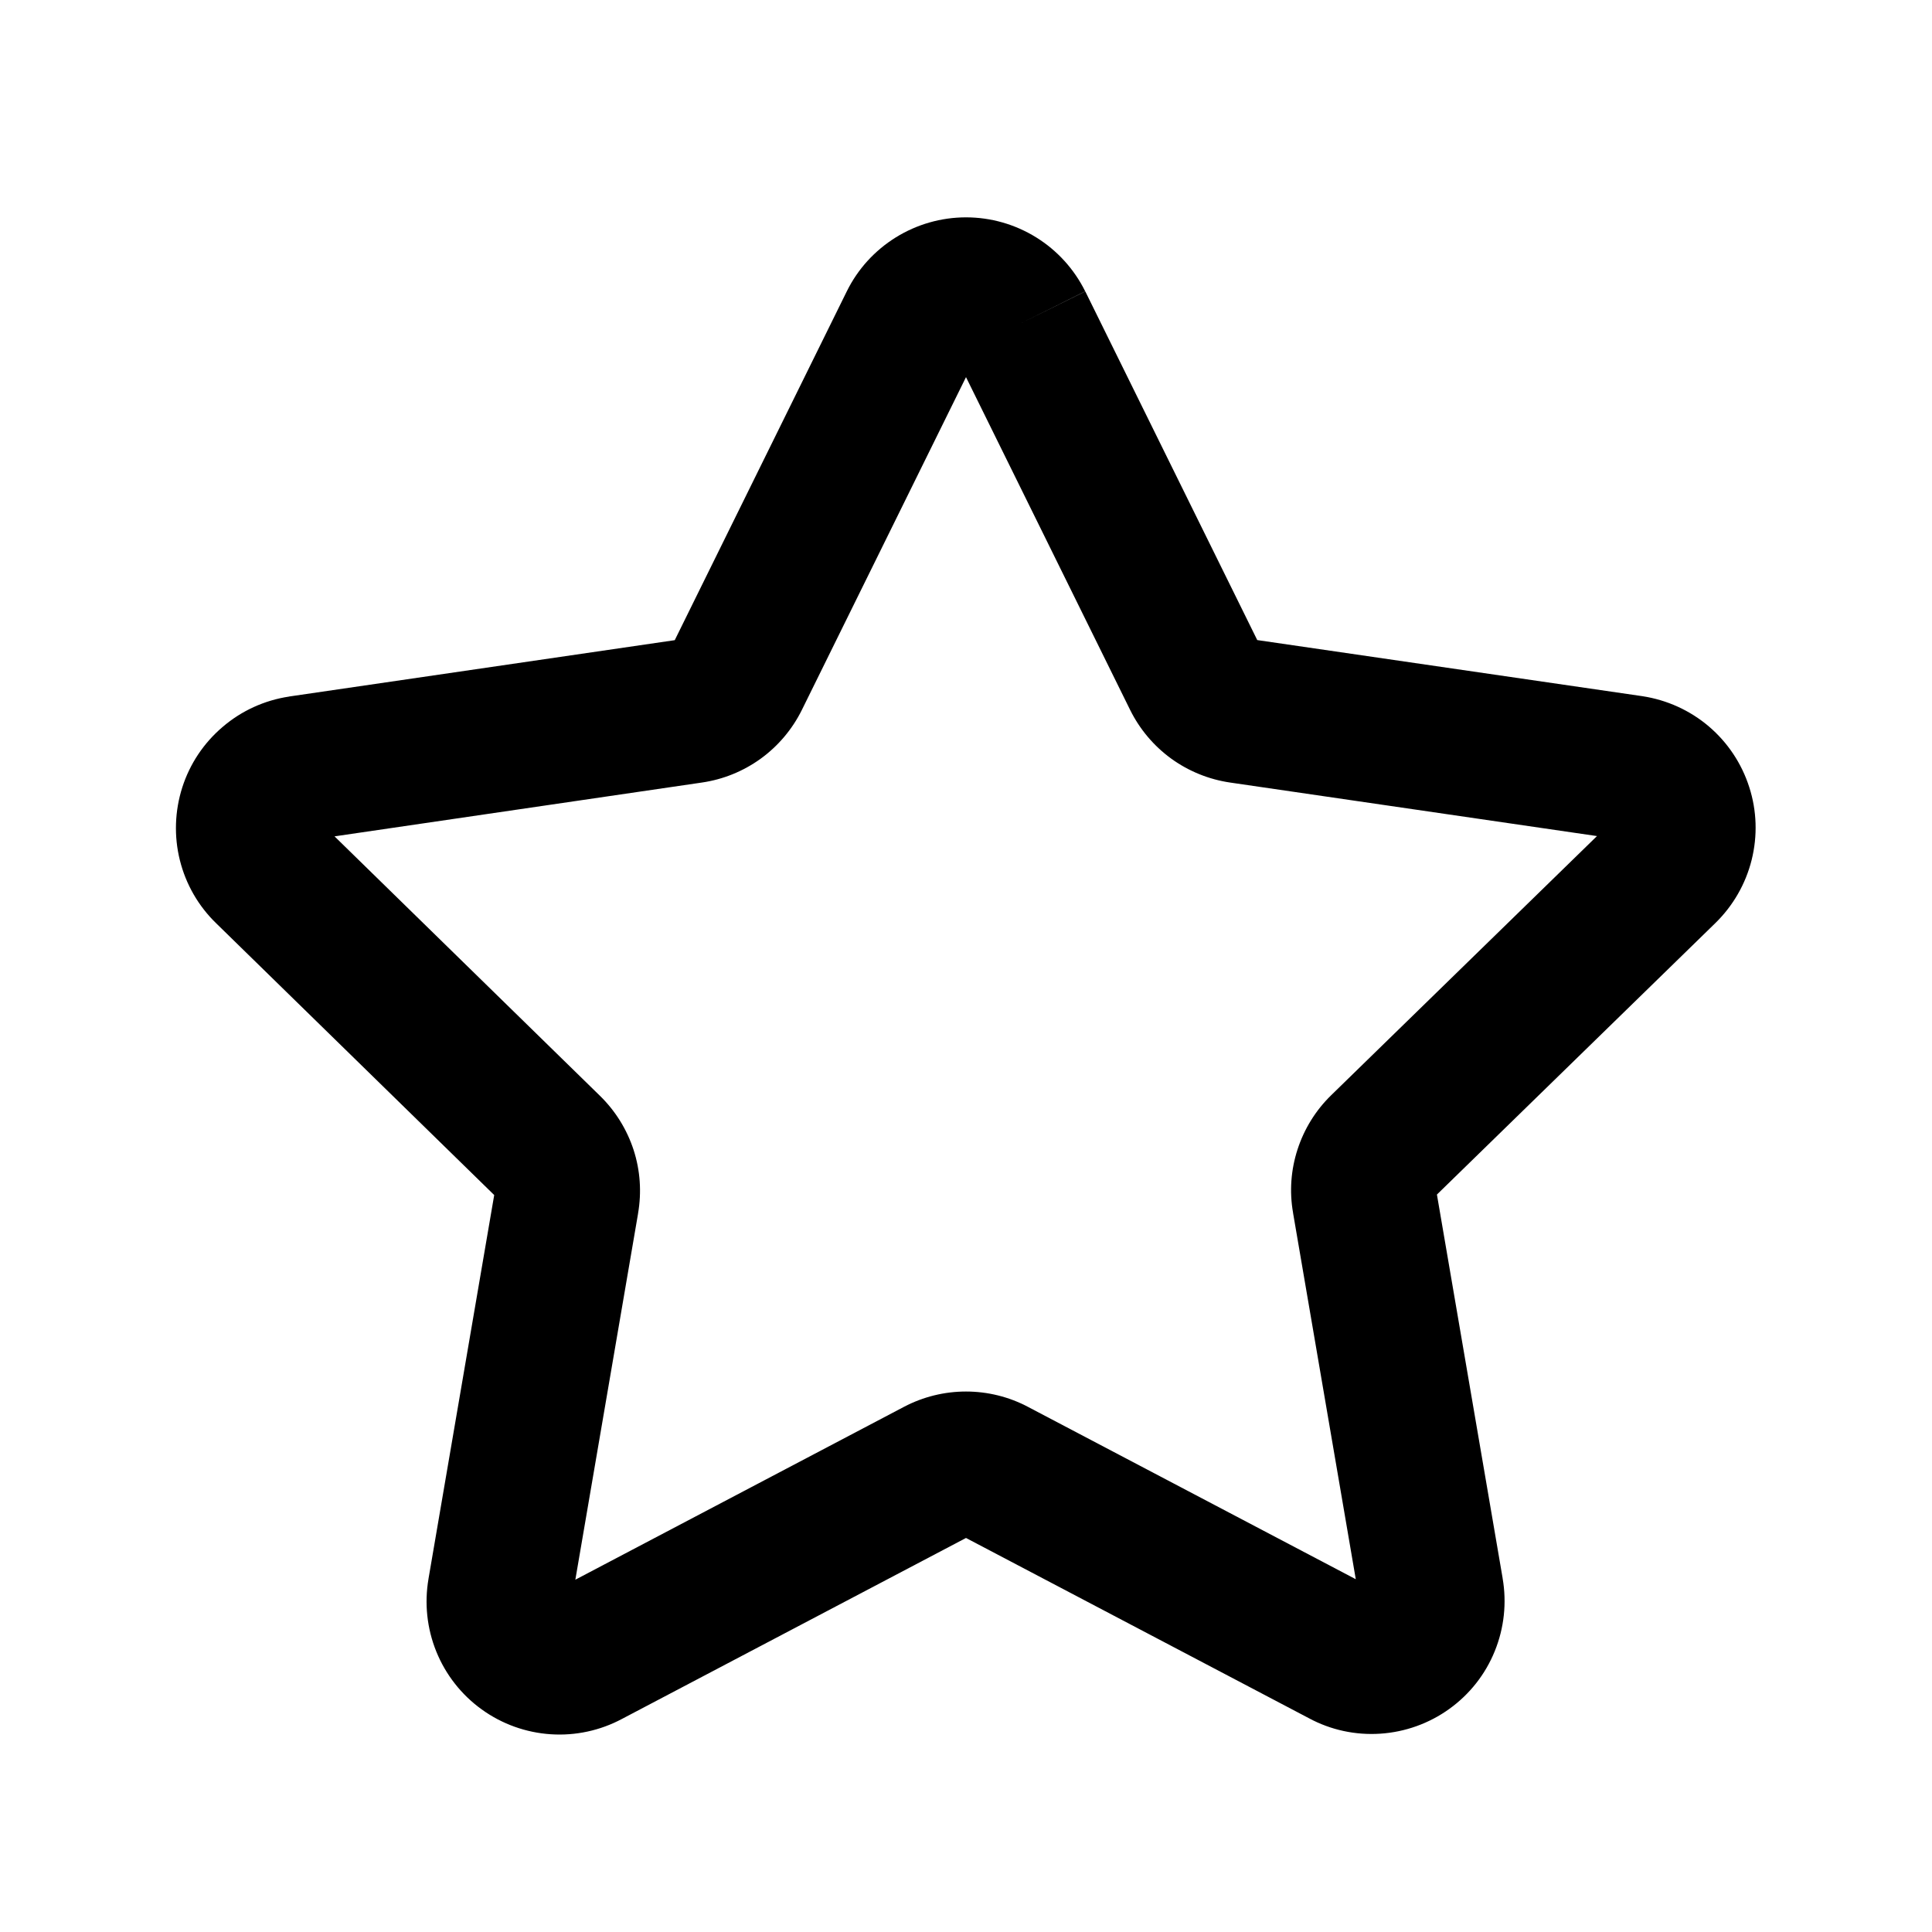
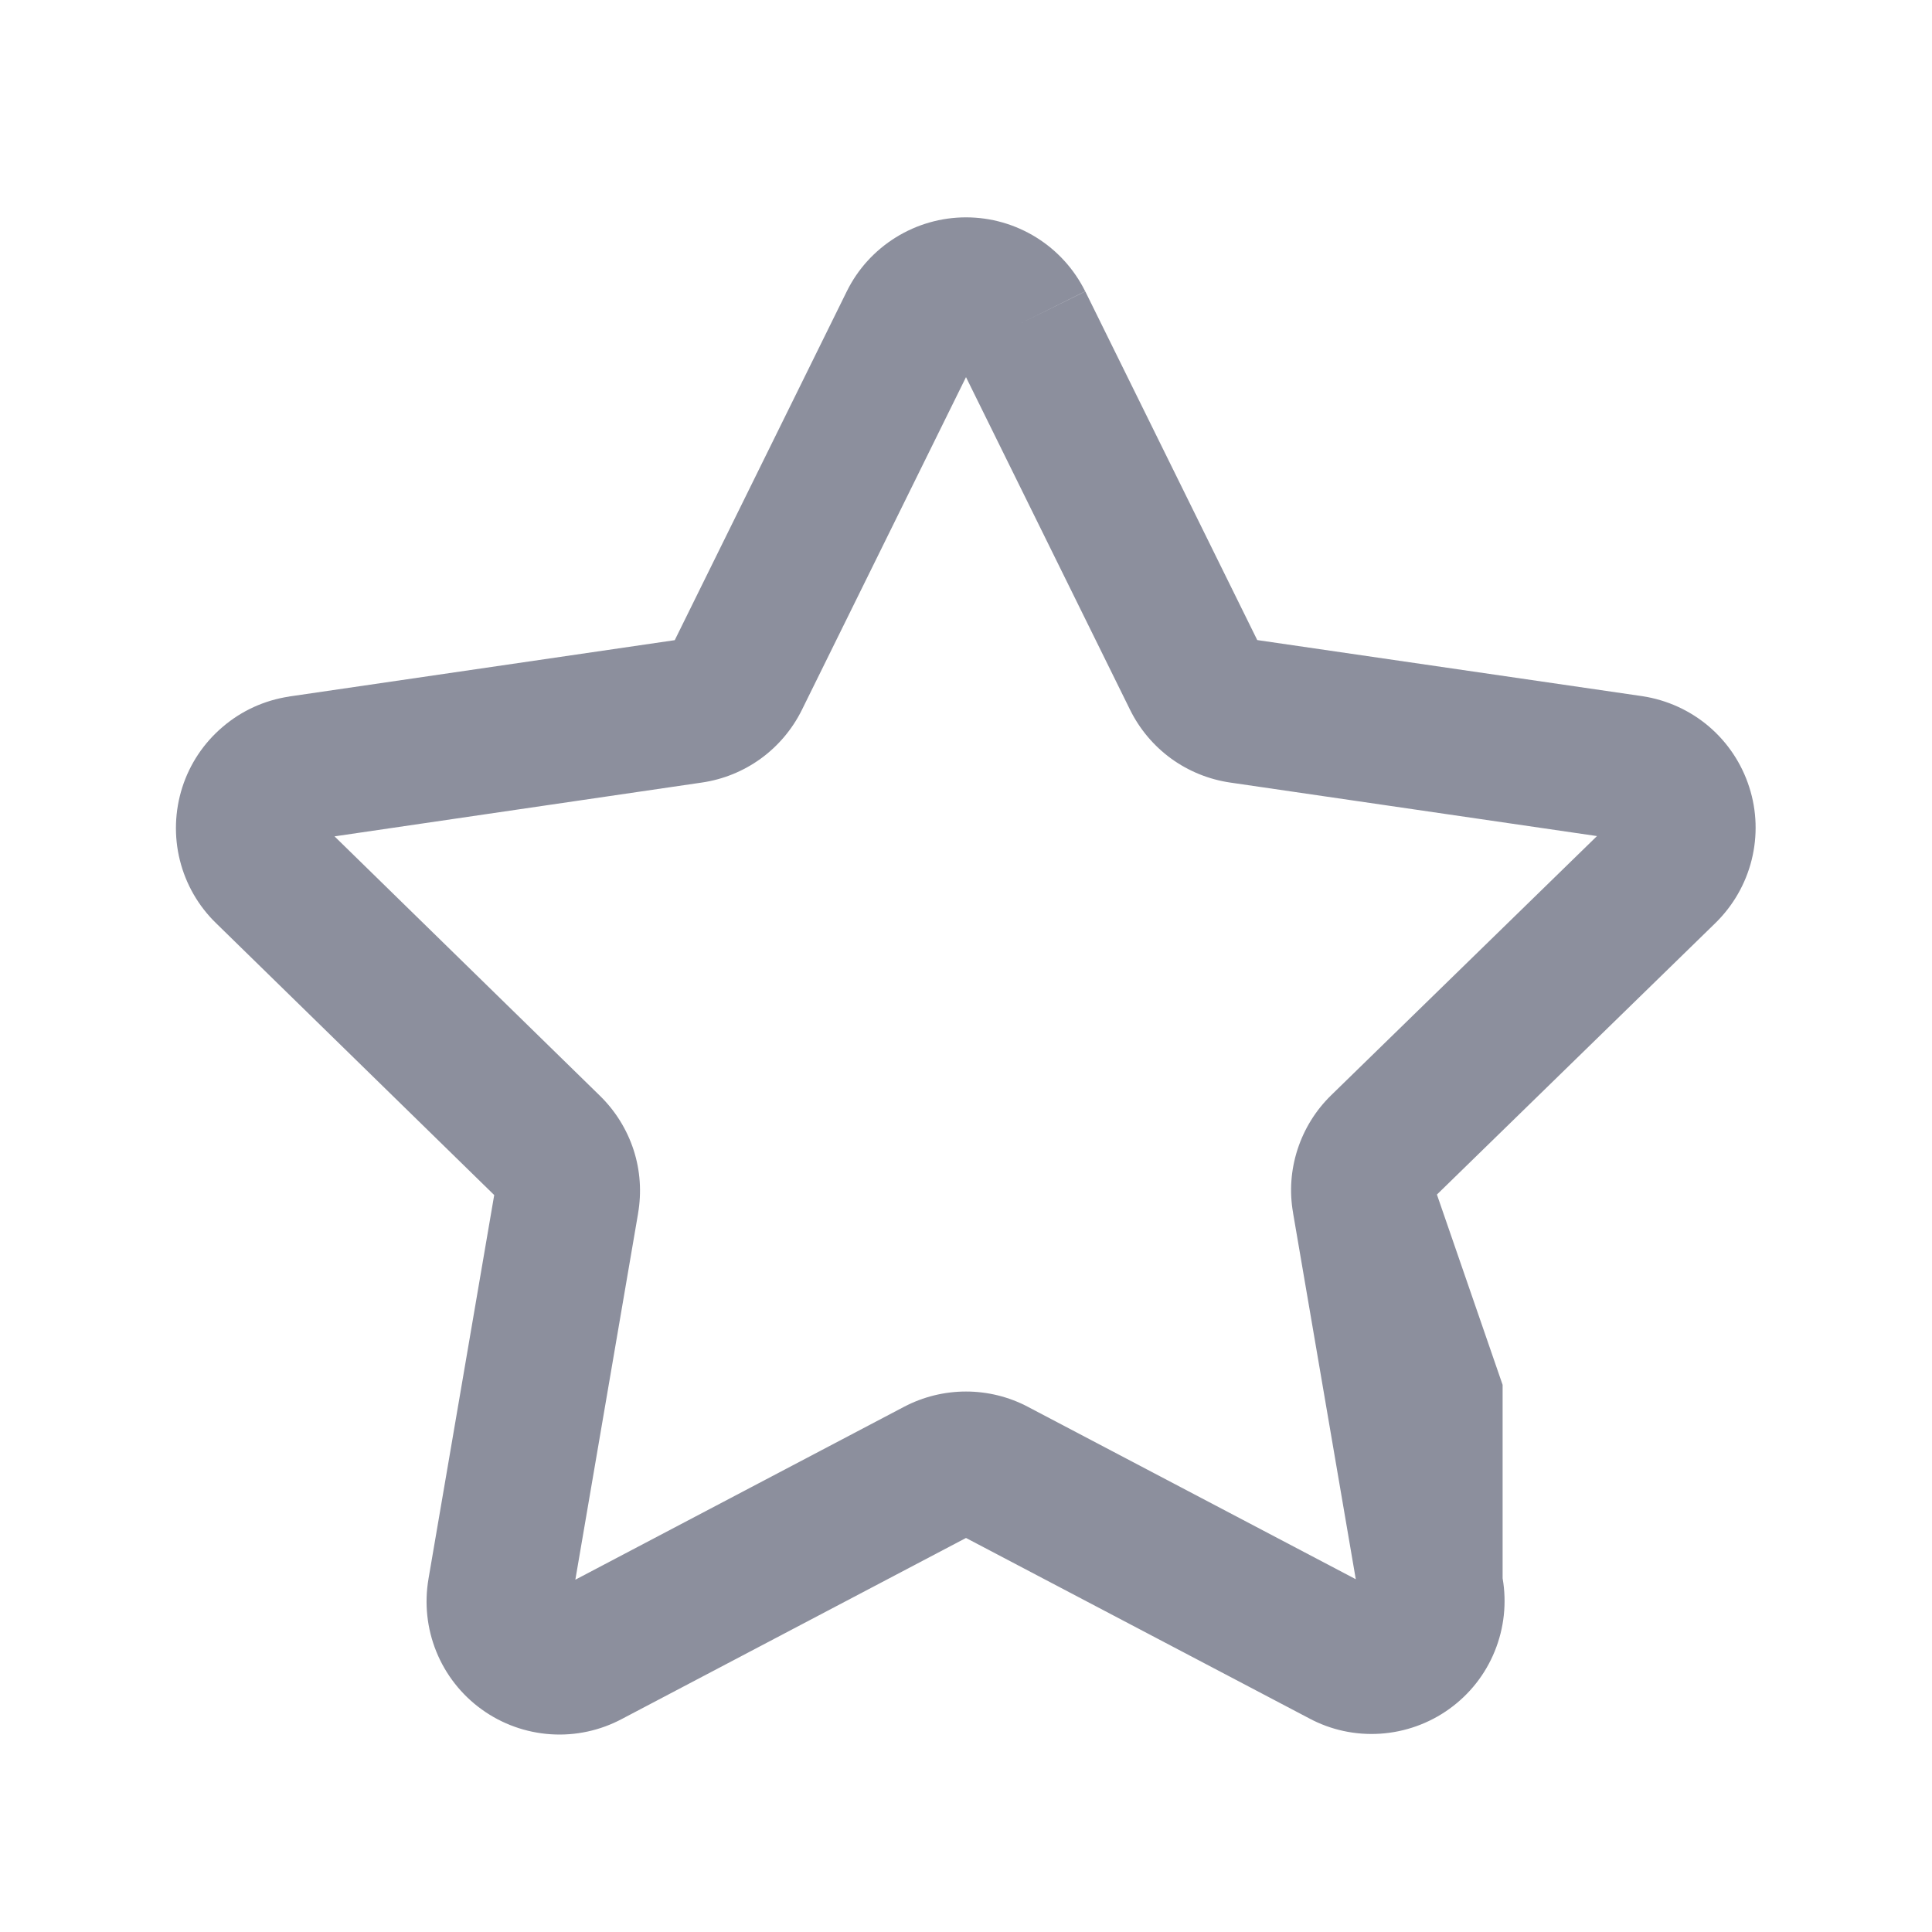
- <svg xmlns="http://www.w3.org/2000/svg" width="20" height="20" viewBox="0 0 20 20" fill="none">
-   <path fill-rule="evenodd" clip-rule="evenodd" d="M10 3.904L8.301 7.349C8.202 7.549 8.056 7.722 7.876 7.853C7.695 7.984 7.486 8.069 7.265 8.101L3.463 8.658L6.21 11.343C6.21 11.343 6.21 11.343 6.21 11.343C6.37 11.499 6.49 11.692 6.559 11.904C6.628 12.117 6.643 12.342 6.605 12.562C6.605 12.563 6.605 12.563 6.605 12.564L5.956 16.353L9.359 14.563C9.557 14.459 9.777 14.405 10 14.405C10.223 14.405 10.443 14.459 10.64 14.563L14.035 16.348L13.386 12.558C13.386 12.557 13.386 12.557 13.386 12.556C13.347 12.337 13.363 12.111 13.432 11.899C13.501 11.686 13.62 11.494 13.78 11.338C13.78 11.338 13.78 11.338 13.78 11.338L16.532 8.655L12.735 8.101C12.515 8.069 12.305 7.984 12.124 7.853C11.944 7.722 11.798 7.549 11.699 7.349L10 3.904ZM10.562 3.349L11.234 3.016C11.12 2.786 10.945 2.593 10.726 2.457C10.508 2.322 10.257 2.25 10 2.25C9.743 2.25 9.492 2.322 9.274 2.457C9.055 2.593 8.879 2.786 8.766 3.016L6.985 6.627L2.995 7.21L2.992 7.211C2.739 7.249 2.501 7.357 2.306 7.524C2.11 7.69 1.965 7.907 1.887 8.151C1.809 8.395 1.8 8.657 1.862 8.905C1.924 9.154 2.054 9.38 2.238 9.558C2.238 9.558 2.238 9.559 2.239 9.559L5.116 12.371L4.436 16.342C4.436 16.342 4.436 16.343 4.436 16.343C4.392 16.598 4.42 16.859 4.517 17.098C4.614 17.337 4.777 17.545 4.987 17.696C5.196 17.847 5.444 17.936 5.702 17.953C5.959 17.97 6.215 17.914 6.441 17.793L10 15.921L13.55 17.787C13.776 17.909 14.032 17.964 14.289 17.947C14.546 17.93 14.795 17.841 15.004 17.69C15.214 17.539 15.377 17.332 15.474 17.092C15.571 16.853 15.599 16.592 15.555 16.338C15.555 16.337 15.555 16.337 15.555 16.336L14.875 12.366L17.757 9.556C17.757 9.555 17.757 9.555 17.758 9.555C17.941 9.376 18.071 9.15 18.133 8.902C18.195 8.653 18.187 8.392 18.108 8.148C18.03 7.904 17.885 7.686 17.69 7.52C17.495 7.354 17.257 7.246 17.003 7.207L13.015 6.626L11.235 3.017L10.562 3.349Z" fill="currentColor" />
+ <svg xmlns="http://www.w3.org/2000/svg" width="20" height="20" viewBox="0 0 20 20">
+   <path fill-rule="evenodd" clip-rule="evenodd" d="M10 3.904L8.301 7.349C8.202 7.549 8.056 7.722 7.876 7.853C7.695 7.984 7.486 8.069 7.265 8.101L3.463 8.658L6.21 11.343C6.21 11.343 6.21 11.343 6.21 11.343C6.37 11.499 6.49 11.692 6.559 11.904C6.628 12.117 6.643 12.342 6.605 12.562C6.605 12.563 6.605 12.563 6.605 12.564L5.956 16.353L9.359 14.563C9.557 14.459 9.777 14.405 10 14.405C10.223 14.405 10.443 14.459 10.64 14.563L14.035 16.348L13.386 12.558C13.386 12.557 13.386 12.557 13.386 12.556C13.347 12.337 13.363 12.111 13.432 11.899C13.501 11.686 13.62 11.494 13.78 11.338C13.78 11.338 13.78 11.338 13.78 11.338L16.532 8.655L12.735 8.101C12.515 8.069 12.305 7.984 12.124 7.853C11.944 7.722 11.798 7.549 11.699 7.349L10 3.904ZM10.562 3.349L11.234 3.016C11.12 2.786 10.945 2.593 10.726 2.457C10.508 2.322 10.257 2.25 10 2.25C9.743 2.25 9.492 2.322 9.274 2.457C9.055 2.593 8.879 2.786 8.766 3.016L6.985 6.627L2.995 7.21L2.992 7.211C2.739 7.249 2.501 7.357 2.306 7.524C2.11 7.69 1.965 7.907 1.887 8.151C1.809 8.395 1.8 8.657 1.862 8.905C1.924 9.154 2.054 9.38 2.238 9.558C2.238 9.558 2.238 9.559 2.239 9.559L5.116 12.371L4.436 16.342C4.436 16.342 4.436 16.343 4.436 16.343C4.392 16.598 4.42 16.859 4.517 17.098C4.614 17.337 4.777 17.545 4.987 17.696C5.196 17.847 5.444 17.936 5.702 17.953C5.959 17.97 6.215 17.914 6.441 17.793L10 15.921L13.55 17.787C13.776 17.909 14.032 17.964 14.289 17.947C14.546 17.93 14.795 17.841 15.004 17.69C15.214 17.539 15.377 17.332 15.474 17.092C15.571 16.853 15.599 16.592 15.555 16.338C15.555 16.337 15.555 15.336 15.555 14.336L14.875 12.366L17.757 9.556C17.757 9.555 17.757 9.555 17.758 9.555C17.941 9.376 18.071 9.15 18.133 8.902C18.195 8.653 18.187 8.392 18.108 8.148C18.03 7.904 17.885 7.686 17.69 7.52C17.495 7.354 17.257 7.246 17.003 7.207L13.015 6.626L11.235 3.017L10.562 3.349Z" fill="#8c8f9d" />
</svg>
